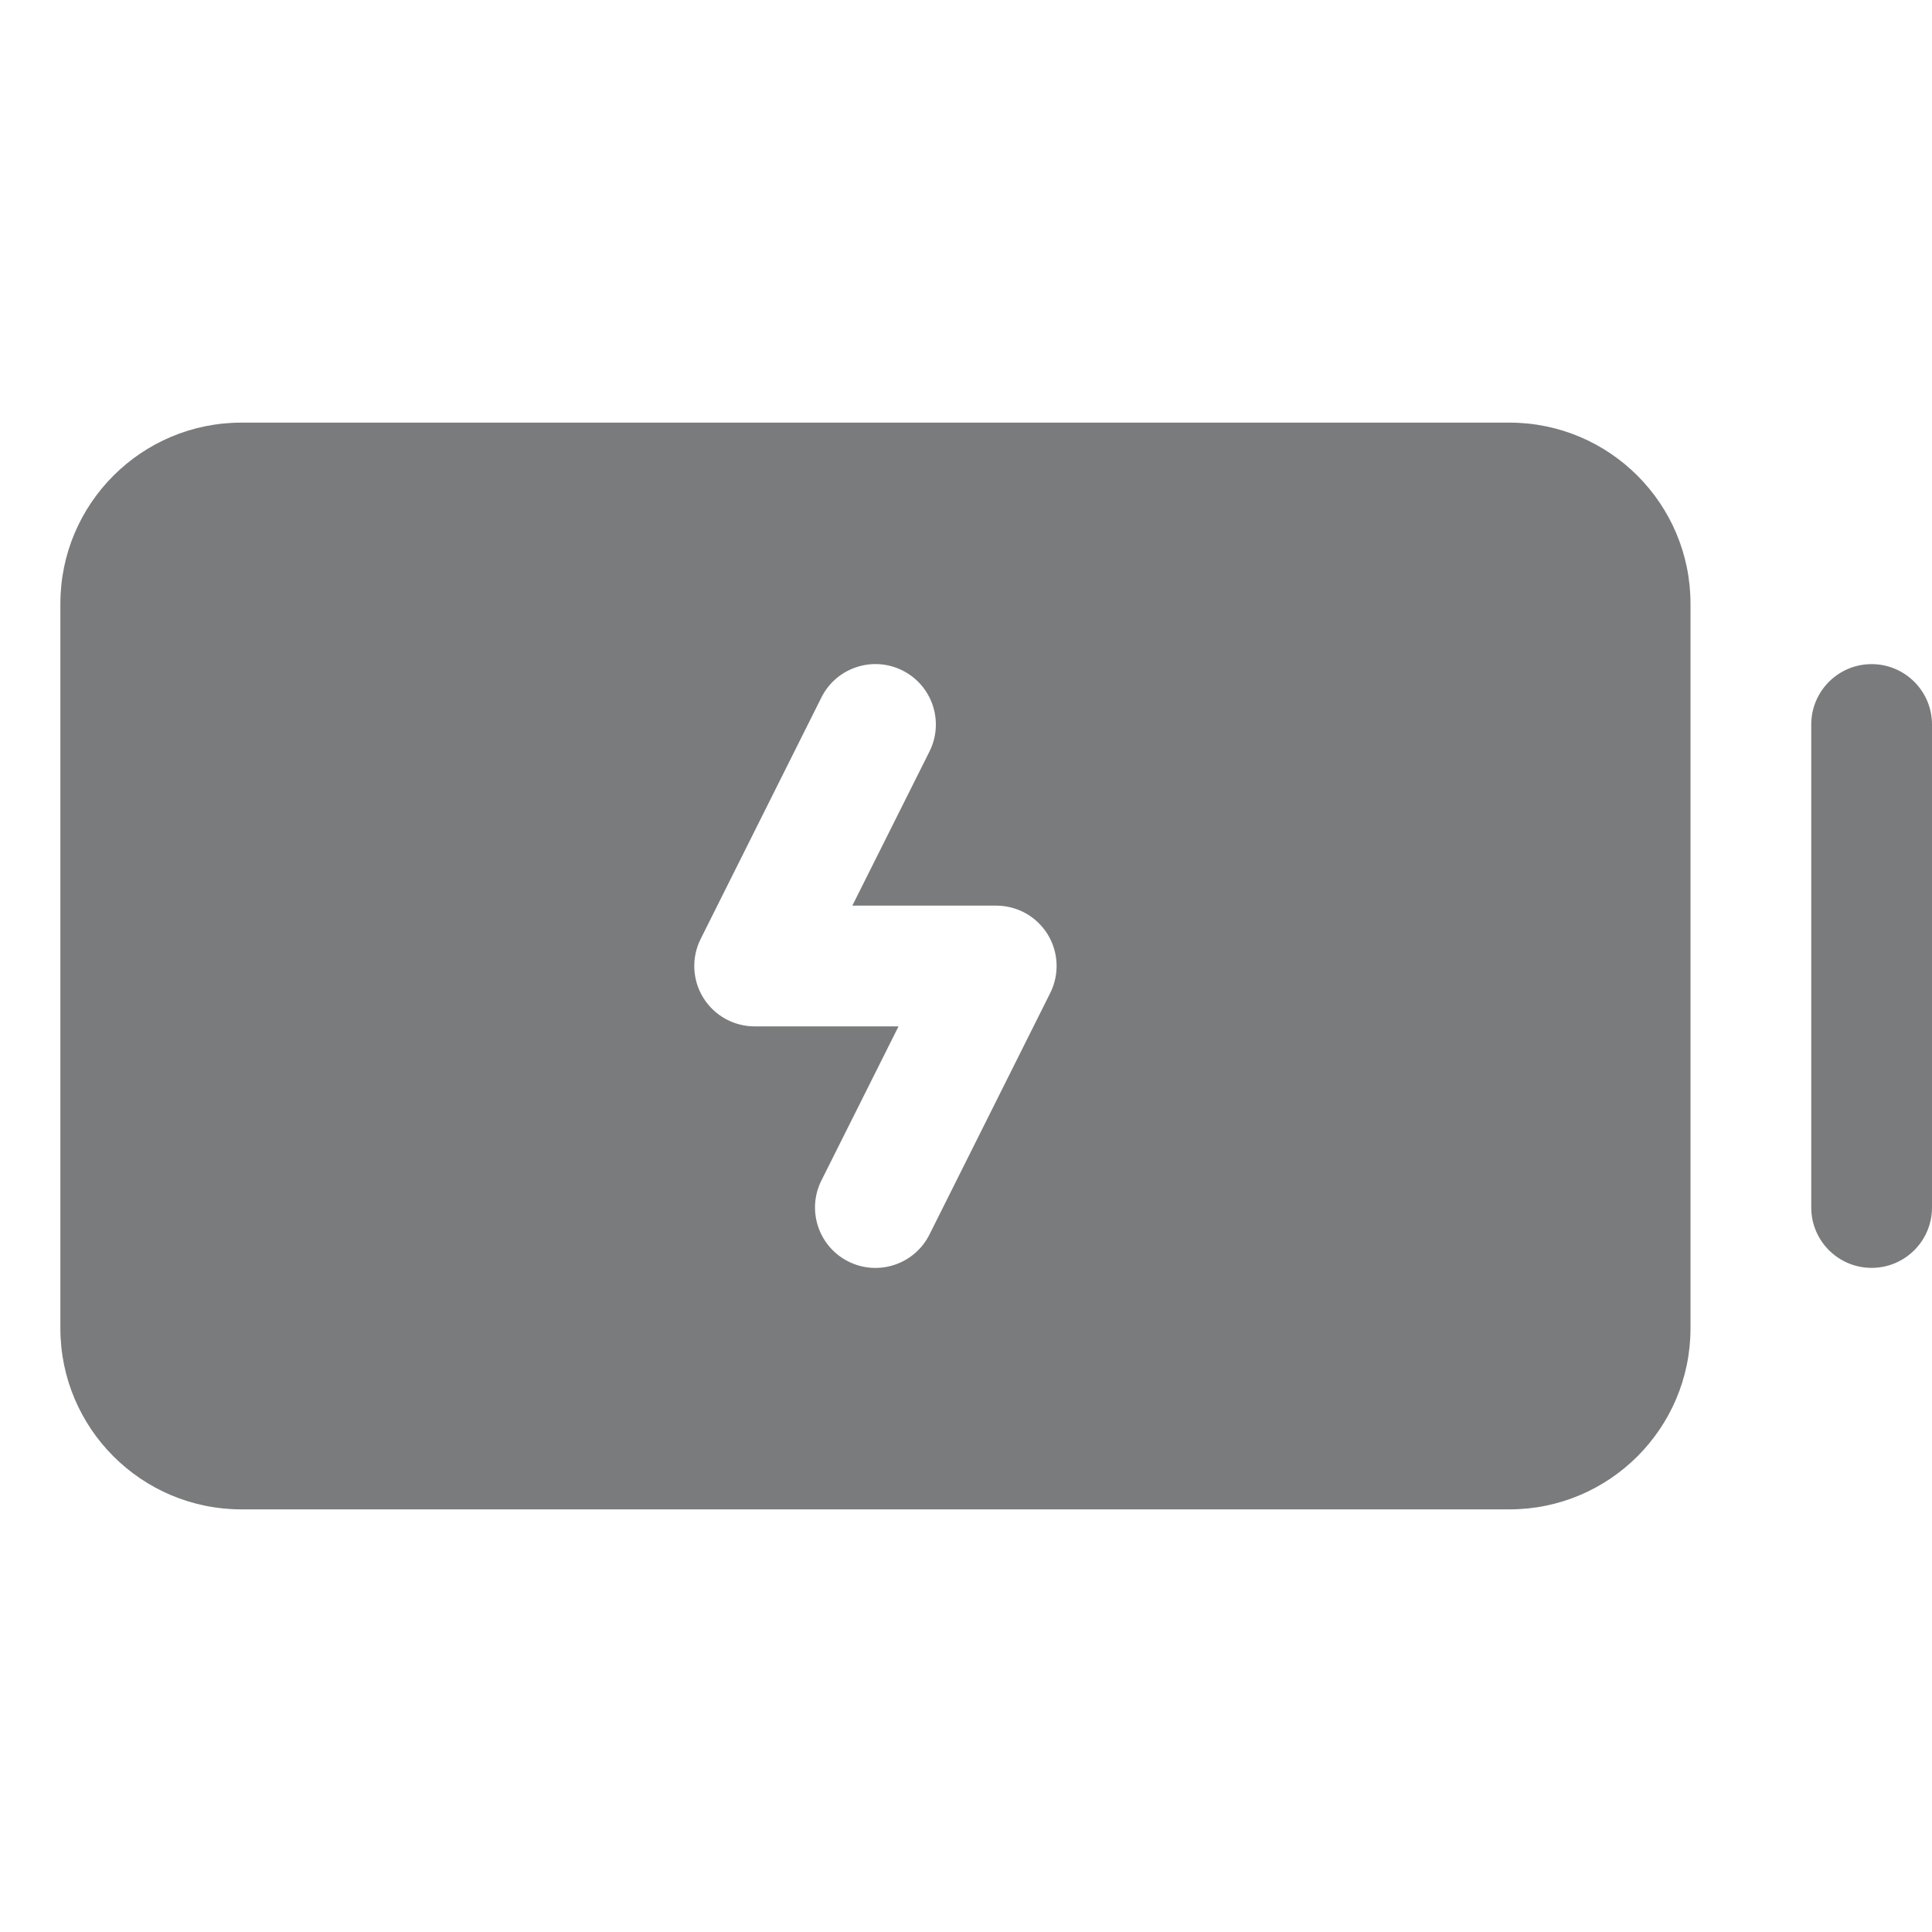
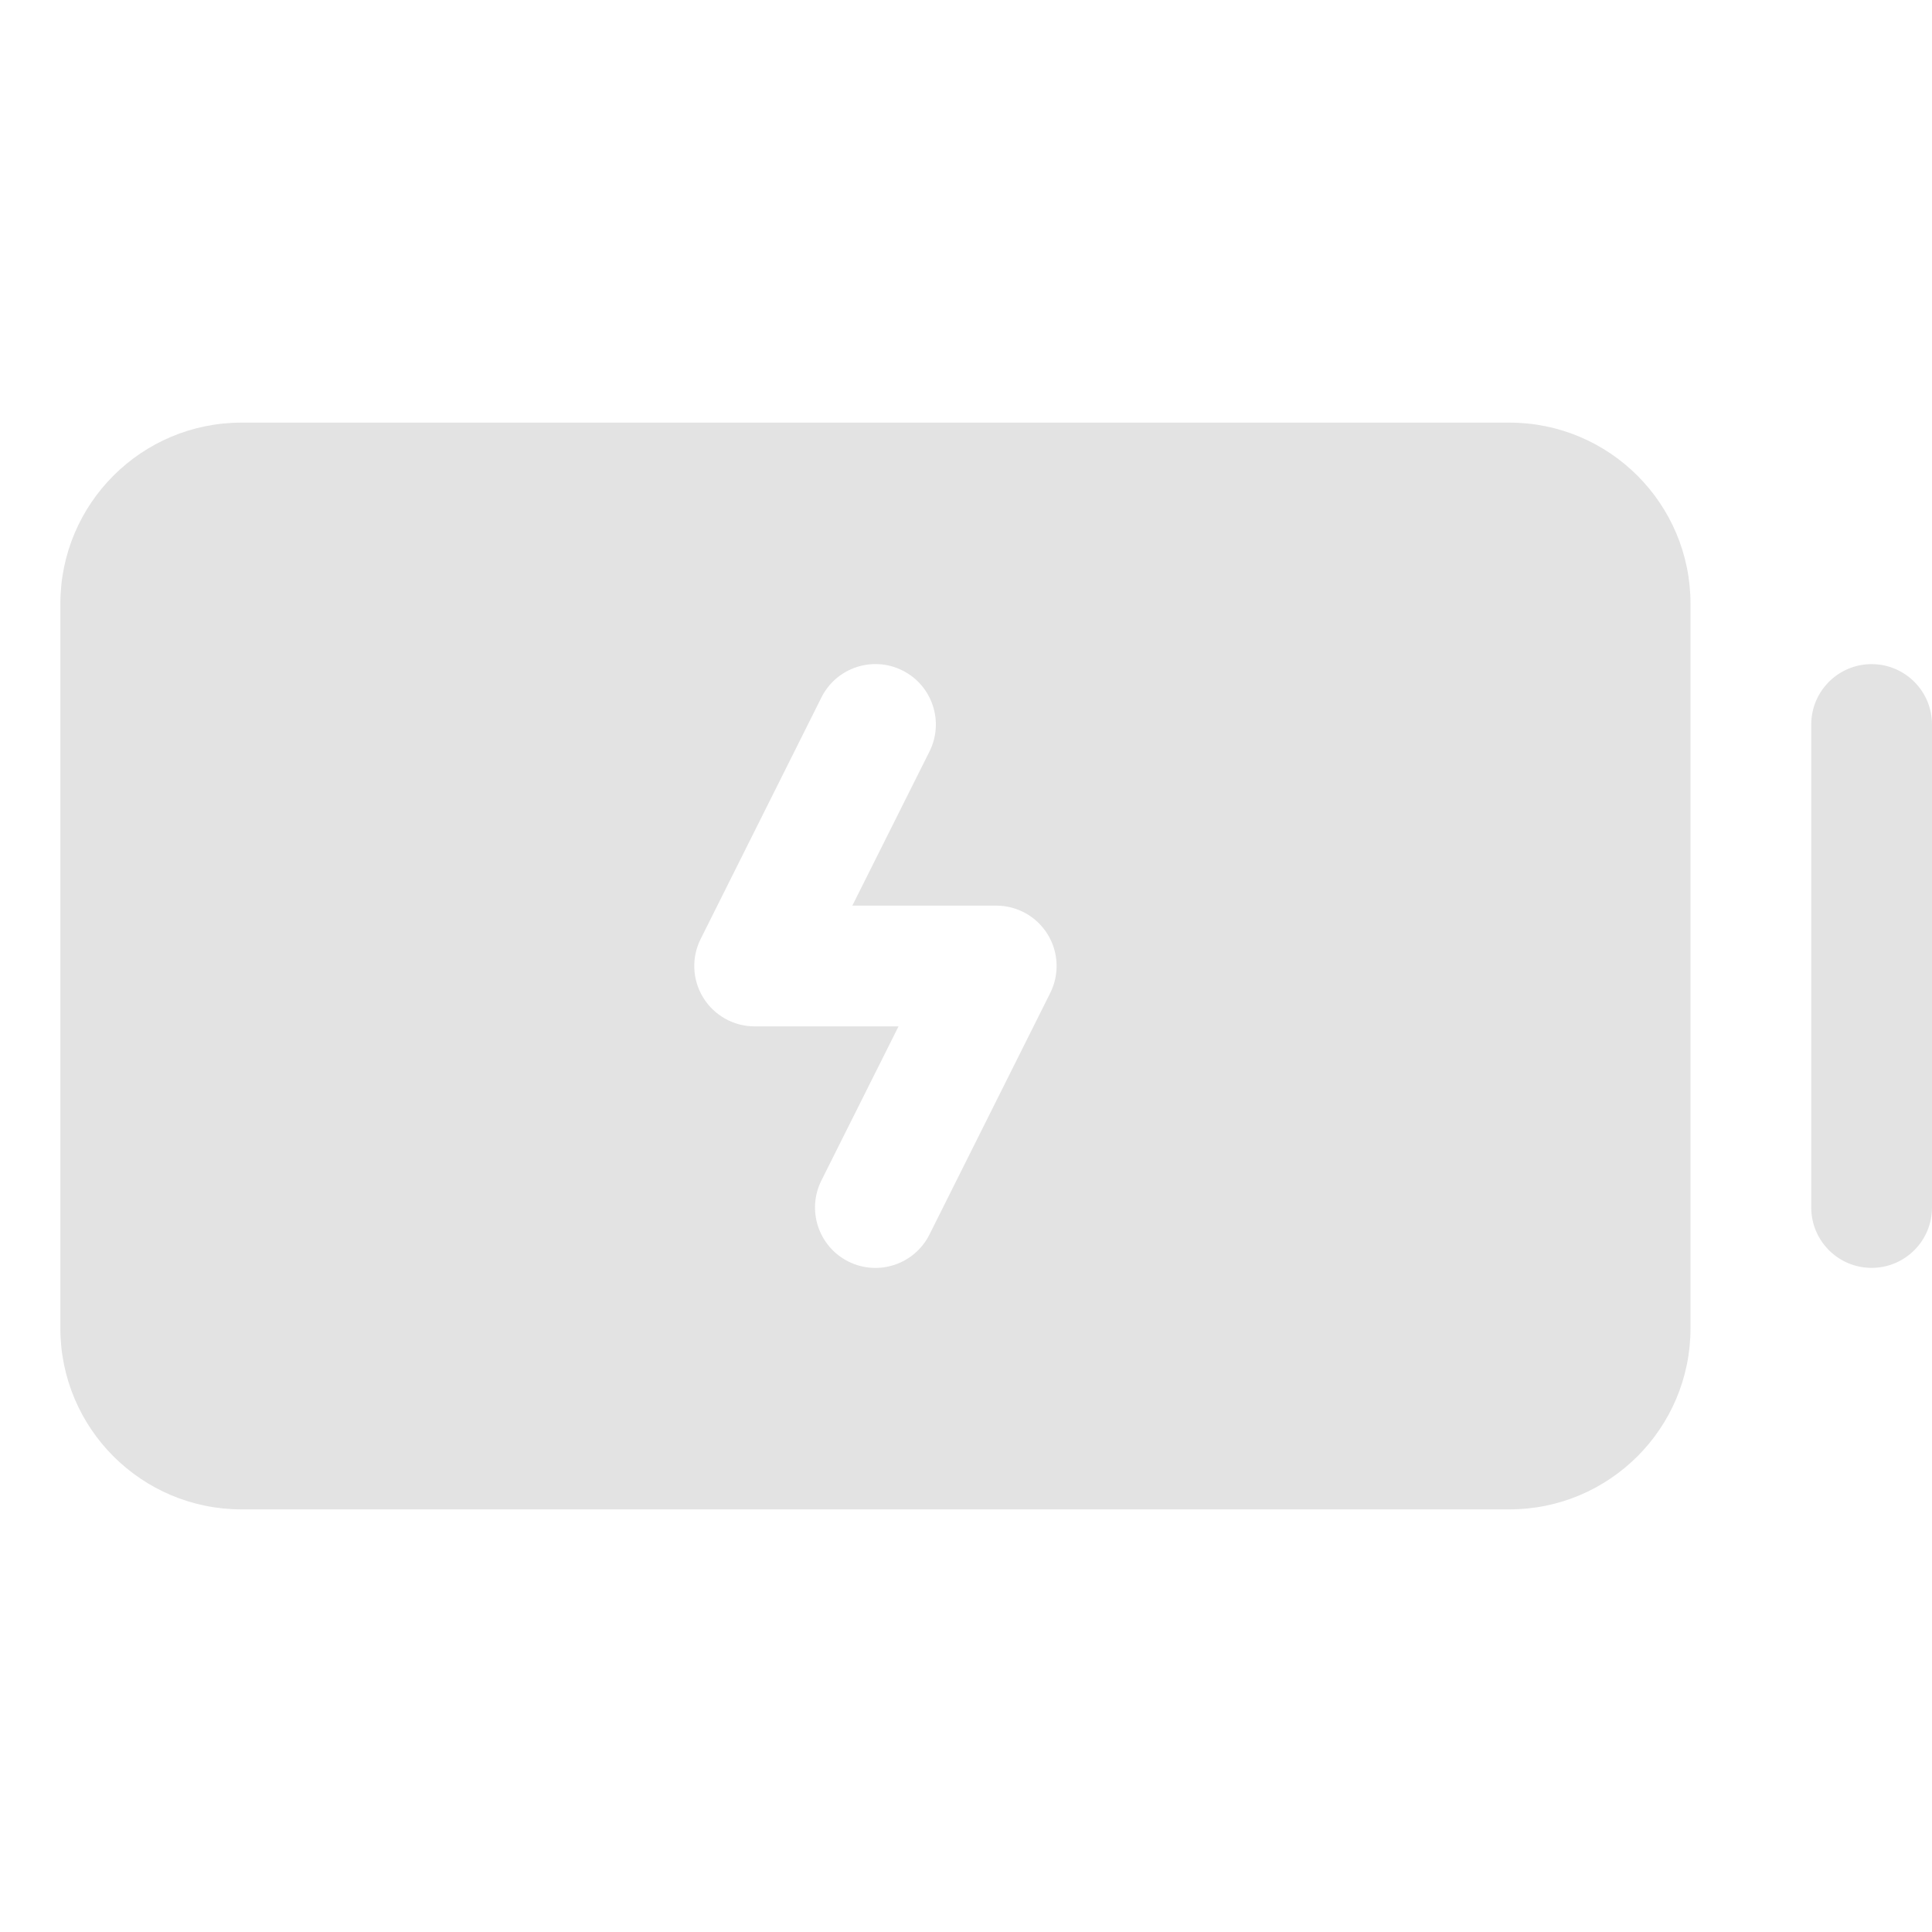
<svg xmlns="http://www.w3.org/2000/svg" width="1em" height="1em" viewBox="0 0 256 256">
-   <path fill="#7a7b7c" d="M256 96v64a8 8 0 0 1-16 0V96a8 8 0 0 1 16 0Zm-32-16v96a24 24 0 0 1-24 24H32a24 24 0 0 1-24-24V80a24 24 0 0 1 24-24h168a24 24 0 0 1 24 24Zm-85.19 43.79A8 8 0 0 0 132 120h-19.06l10.22-20.42a8 8 0 1 0-14.32-7.16l-16 32A8 8 0 0 0 100 136h19.06l-10.22 20.42a8 8 0 0 0 14.32 7.16l16-32a8 8 0 0 0-.35-7.79Z" />
+   <path fill="#e3e3e3" d="M256 96v64a8 8 0 0 1-16 0V96a8 8 0 0 1 16 0Zm-32-16v96a24 24 0 0 1-24 24H32a24 24 0 0 1-24-24V80a24 24 0 0 1 24-24h168a24 24 0 0 1 24 24Zm-85.19 43.79A8 8 0 0 0 132 120h-19.06l10.22-20.42a8 8 0 1 0-14.32-7.16l-16 32A8 8 0 0 0 100 136h19.06l-10.22 20.42a8 8 0 0 0 14.32 7.16l16-32a8 8 0 0 0-.35-7.79Z" />
</svg>
